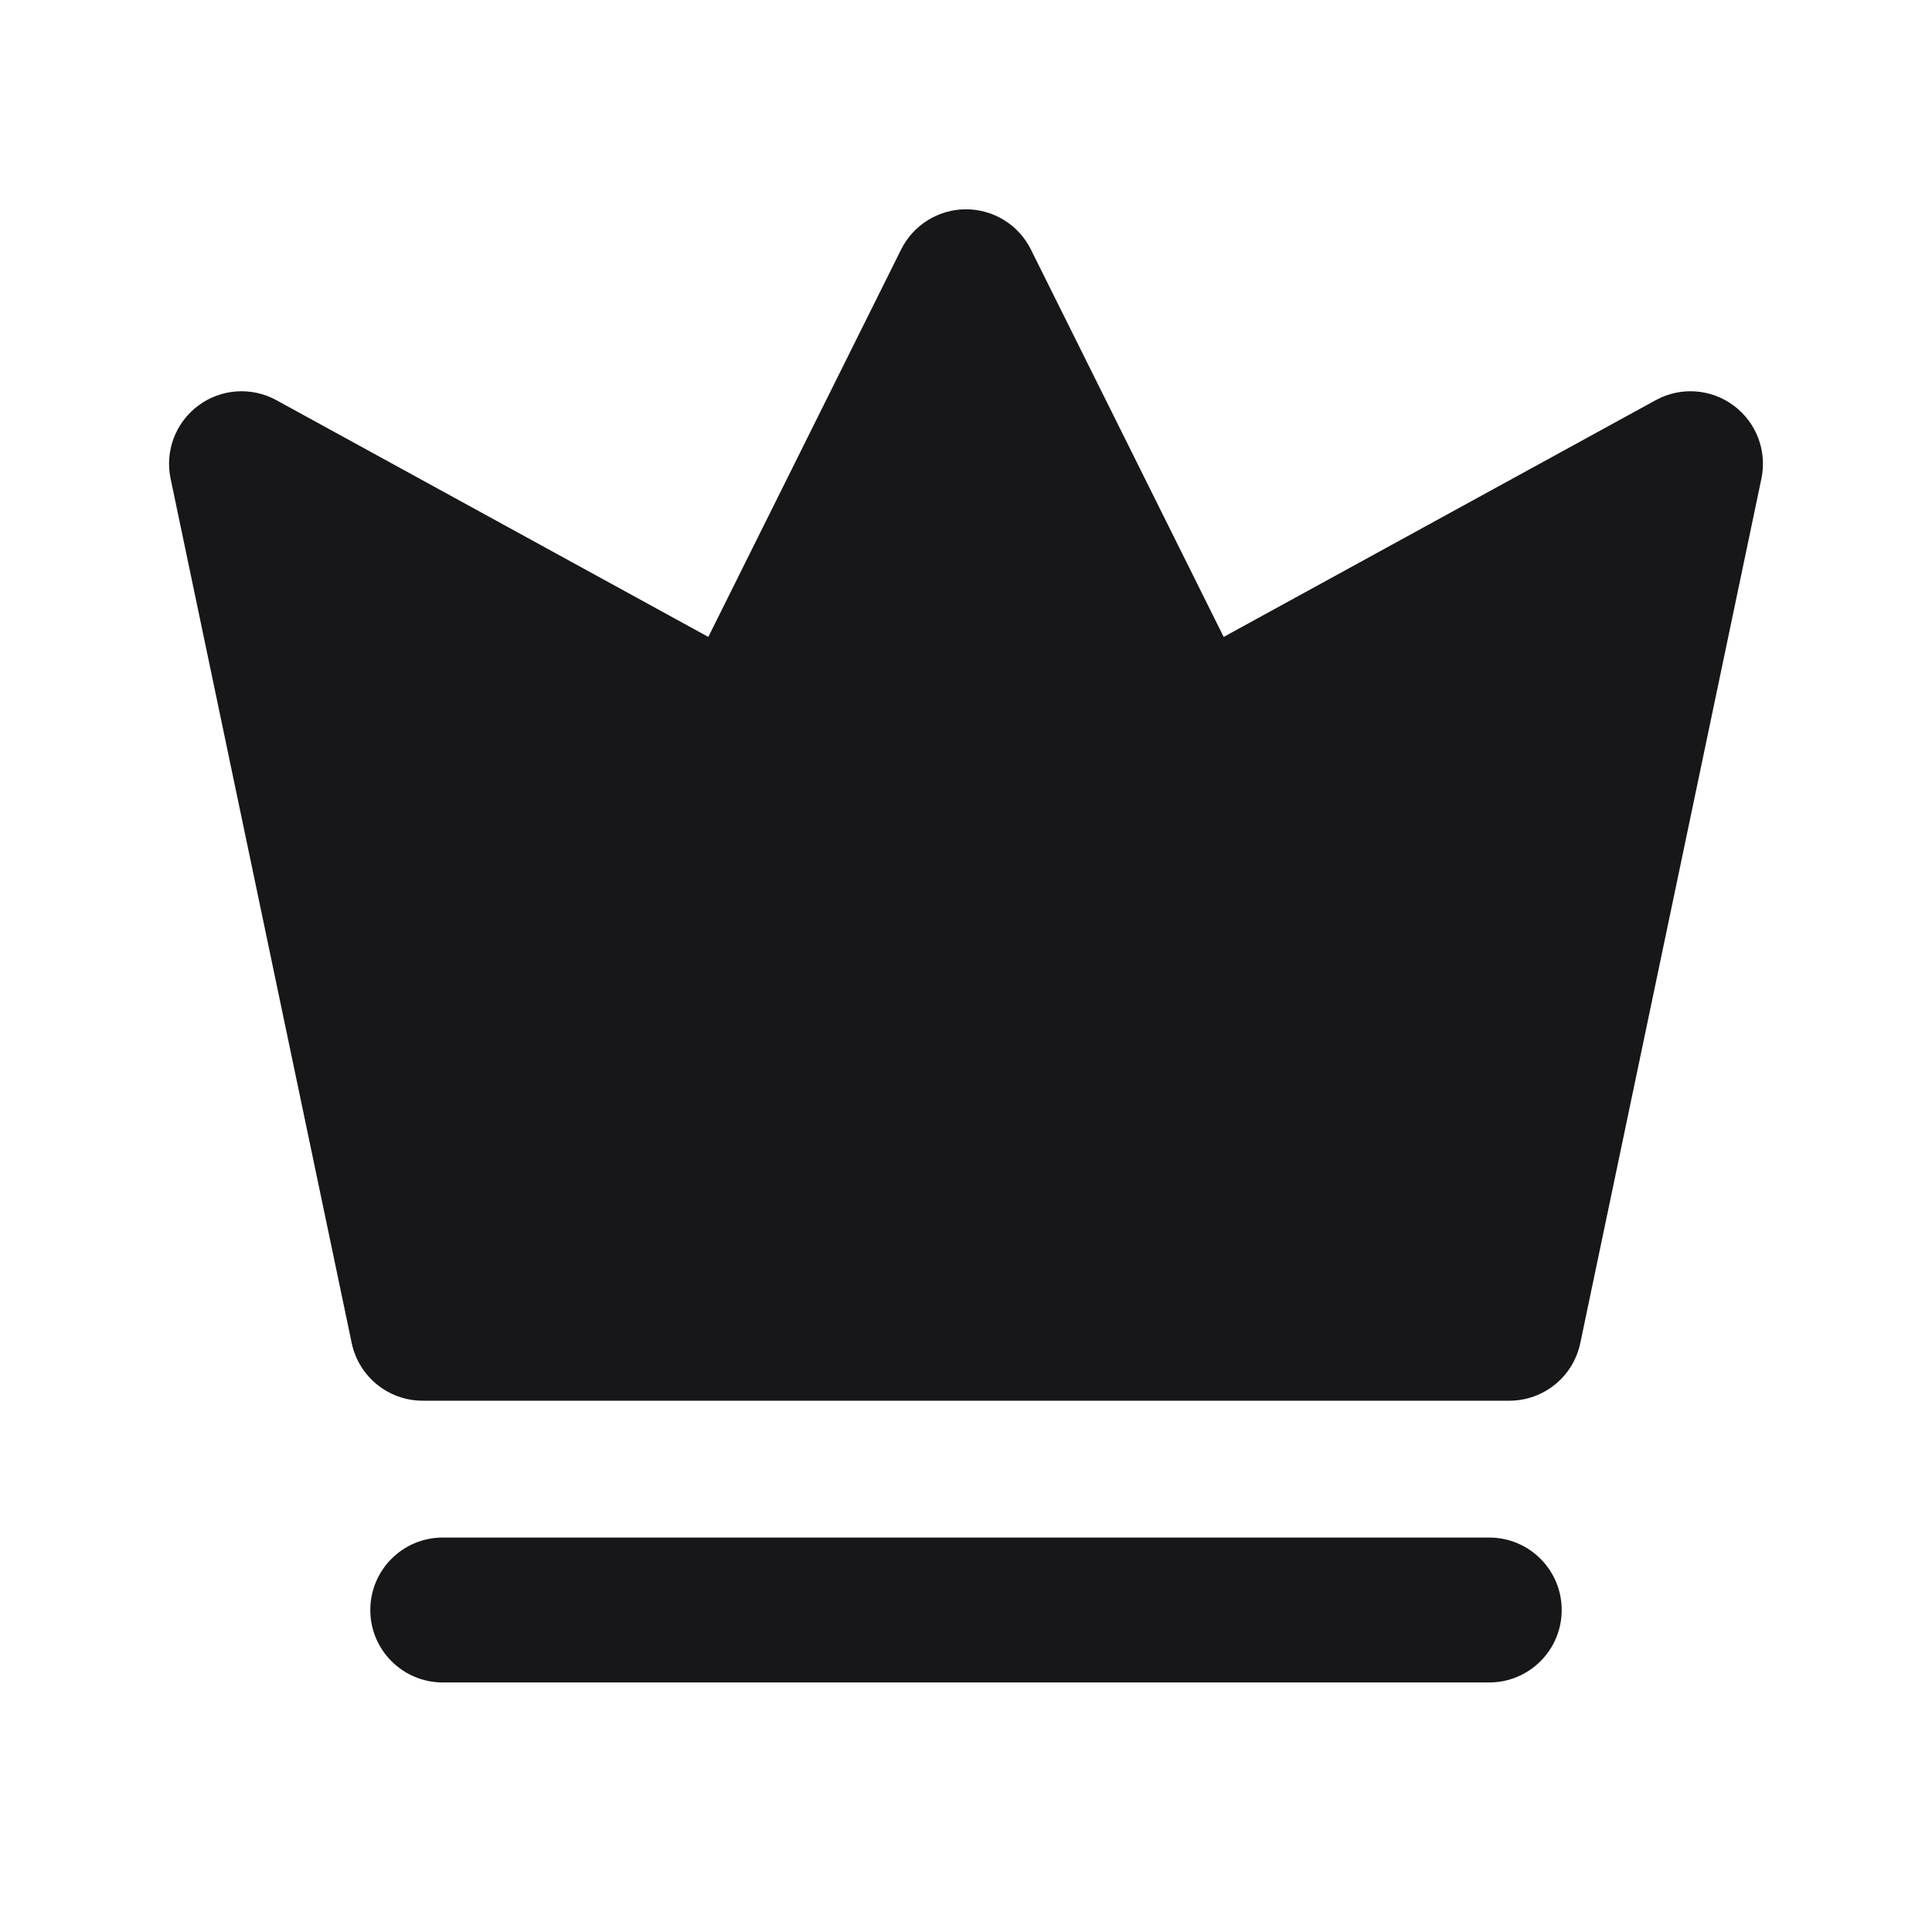
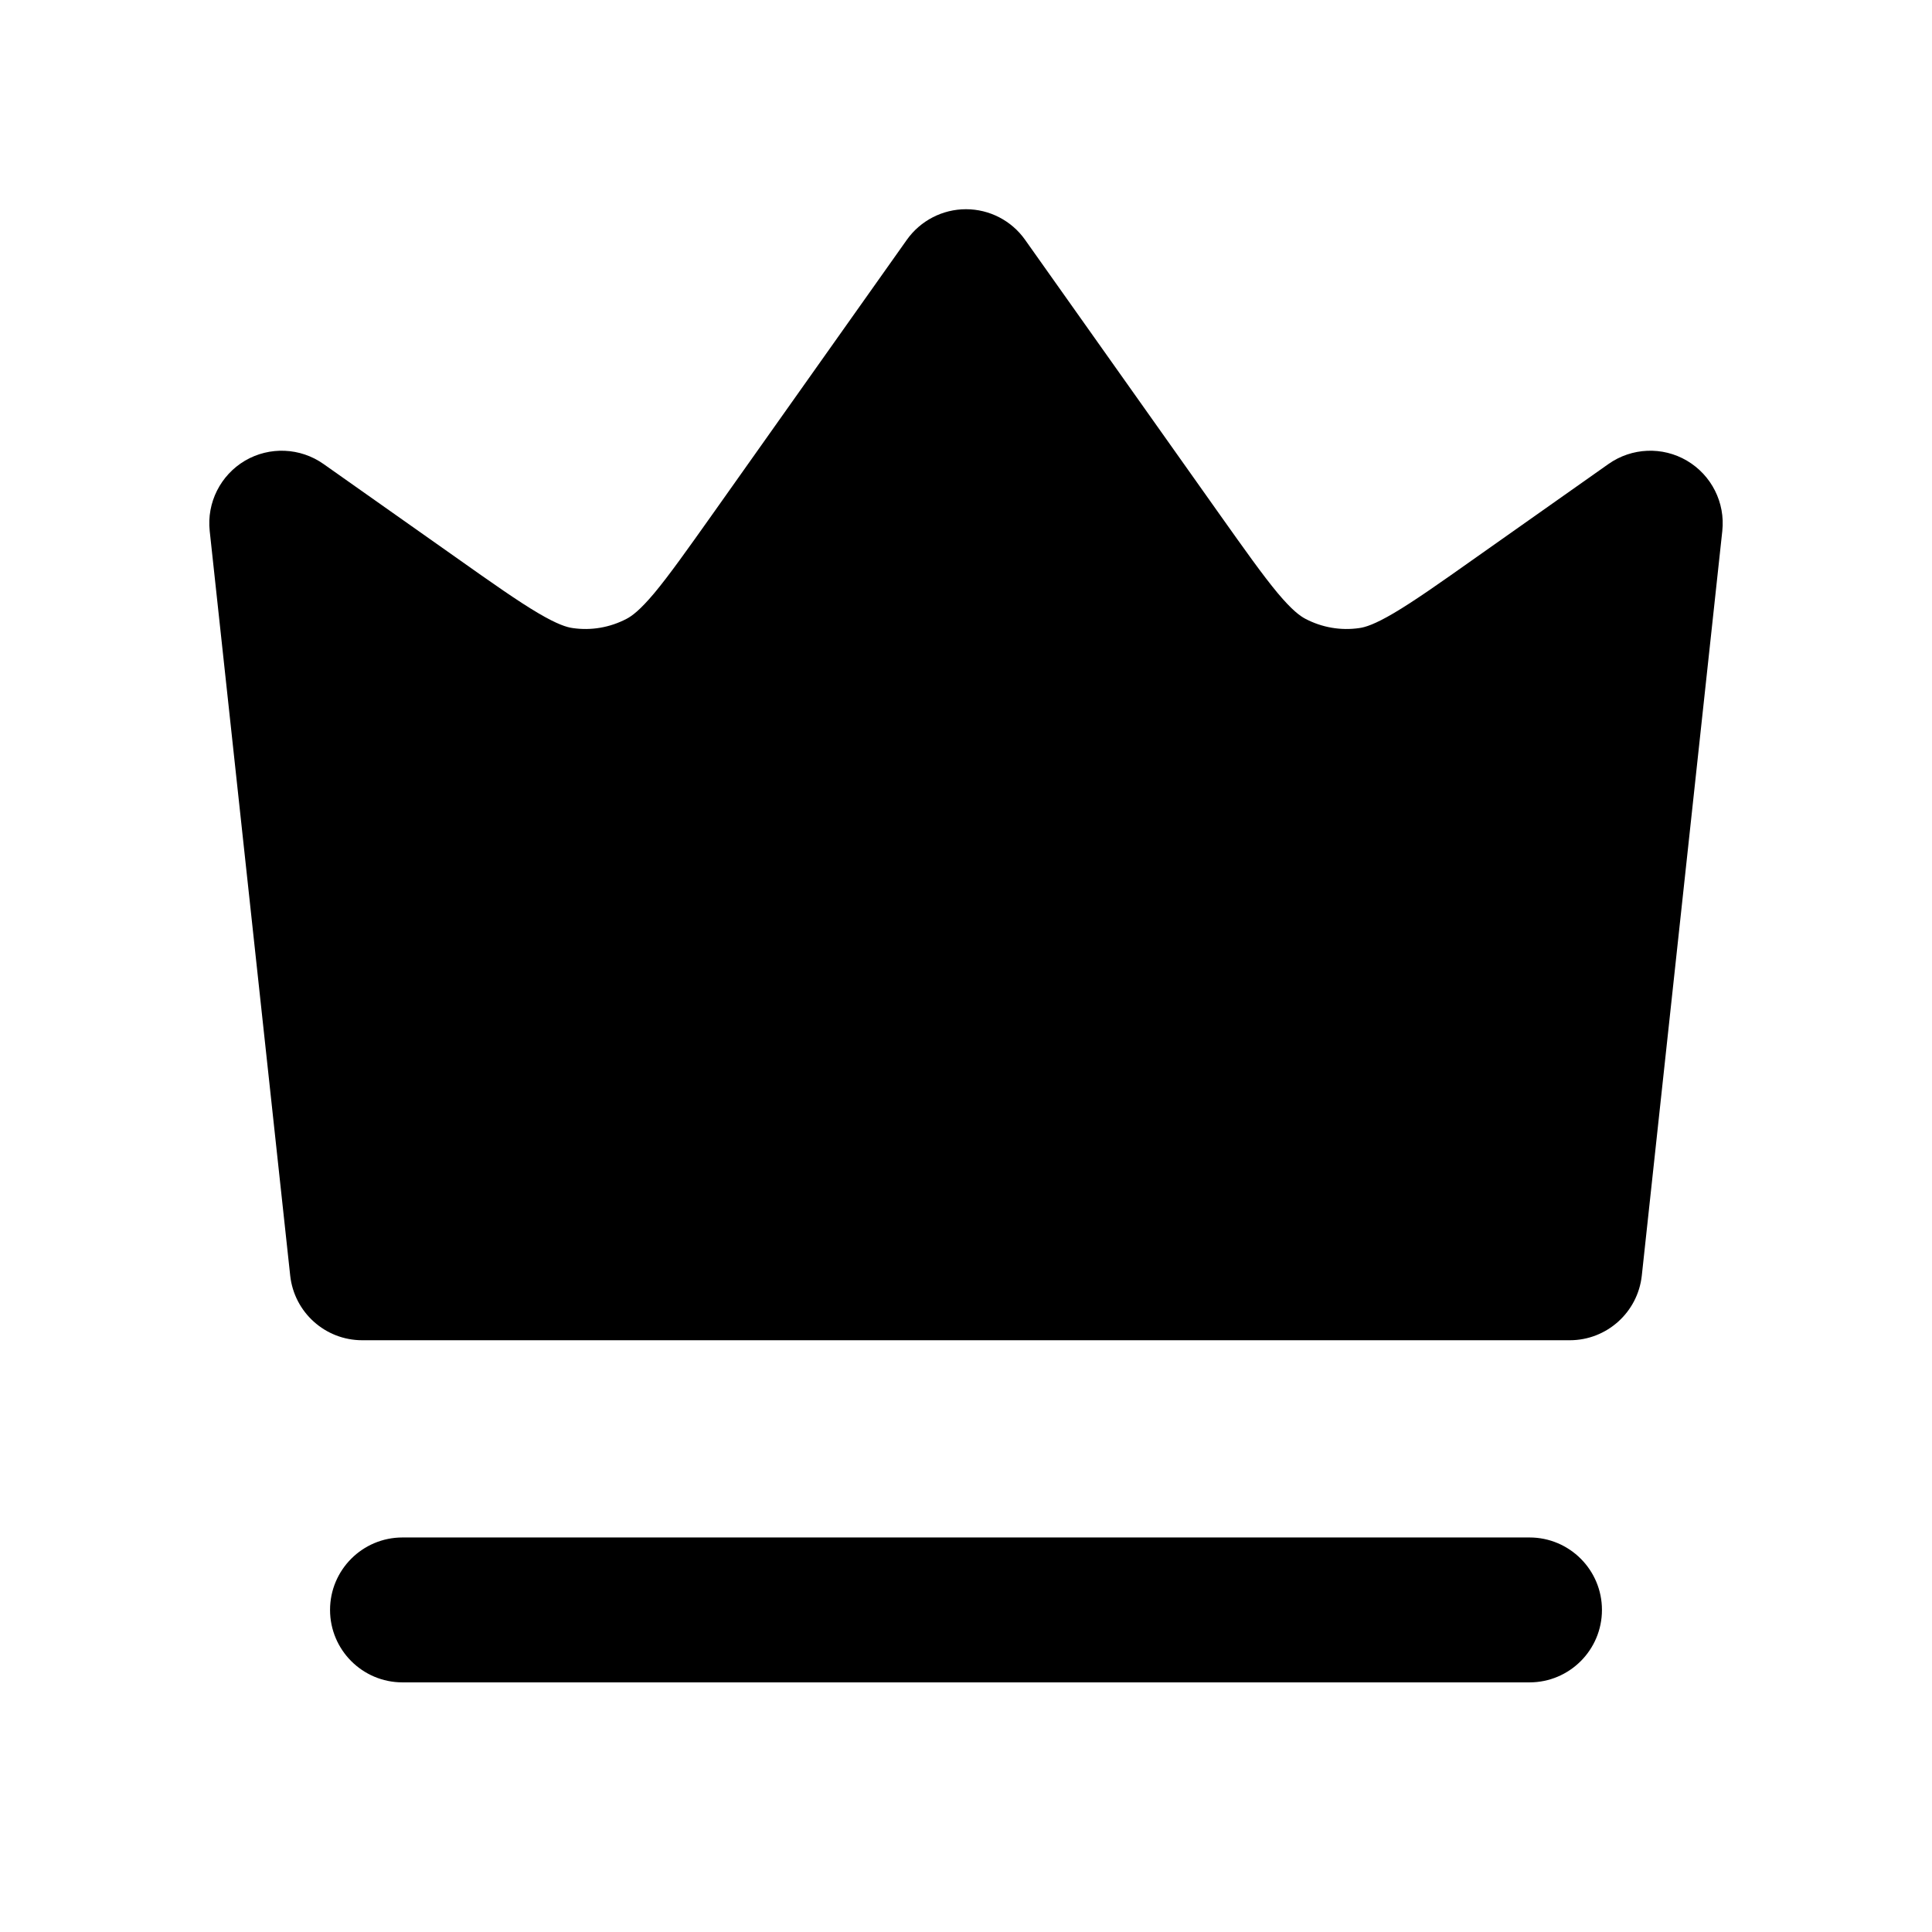
- <svg xmlns="http://www.w3.org/2000/svg" width="24" height="24" viewBox="0 0 24 24" fill="none">
-   <path fill-rule="evenodd" clip-rule="evenodd" d="M12 2.6C12.342 2.6 12.654 2.793 12.806 3.099L15.201 7.912L20.568 4.971C20.876 4.802 21.254 4.828 21.536 5.038C21.818 5.247 21.953 5.601 21.881 5.945L19.631 16.684C19.544 17.101 19.176 17.4 18.75 17.4H5.25C4.824 17.4 4.457 17.101 4.369 16.684L2.119 5.945C2.047 5.601 2.182 5.247 2.464 5.038C2.746 4.828 3.125 4.802 3.433 4.971L8.799 7.912L11.194 3.099C11.347 2.793 11.659 2.6 12 2.6Z" fill="#171719" />
-   <path fill-rule="evenodd" clip-rule="evenodd" d="M4.6 20C4.6 19.503 5.003 19.1 5.5 19.1H18.5C18.997 19.1 19.4 19.503 19.4 20C19.4 20.497 18.997 20.9 18.5 20.9H5.5C5.003 20.9 4.6 20.497 4.6 20Z" fill="#171719" />
+ <svg xmlns="http://www.w3.org/2000/svg" viewBox="0 0 24 24">
+   <path d="M12 2.599C12.292 2.599 12.566 2.741 12.734 2.979L15.138 6.372C15.47 6.84 15.688 7.147 15.873 7.369C16.052 7.582 16.151 7.653 16.216 7.687C16.422 7.795 16.656 7.836 16.886 7.802C16.959 7.792 17.076 7.757 17.315 7.616C17.564 7.469 17.872 7.253 18.341 6.921L19.981 5.764C20.27 5.56 20.652 5.544 20.956 5.723C21.261 5.903 21.433 6.244 21.395 6.596L20.395 15.846C20.345 16.303 19.959 16.649 19.5 16.649H4.5C4.04 16.649 3.655 16.303 3.605 15.846L2.605 6.596C2.567 6.244 2.739 5.903 3.043 5.723C3.348 5.544 3.73 5.56 4.019 5.764L5.659 6.921C6.128 7.253 6.436 7.469 6.685 7.616C6.924 7.757 7.041 7.792 7.114 7.802C7.344 7.836 7.578 7.795 7.784 7.687C7.849 7.653 7.948 7.582 8.127 7.369C8.312 7.147 8.53 6.84 8.862 6.372L11.265 2.979C11.434 2.741 11.708 2.599 12 2.599Z" />
+   <path d="M5 19.099C4.503 19.099 4.1 19.502 4.1 19.999C4.1 20.496 4.503 20.899 5 20.899H19C19.497 20.899 19.9 20.496 19.9 19.999C19.9 19.502 19.497 19.099 19 19.099H5Z" />
</svg>
